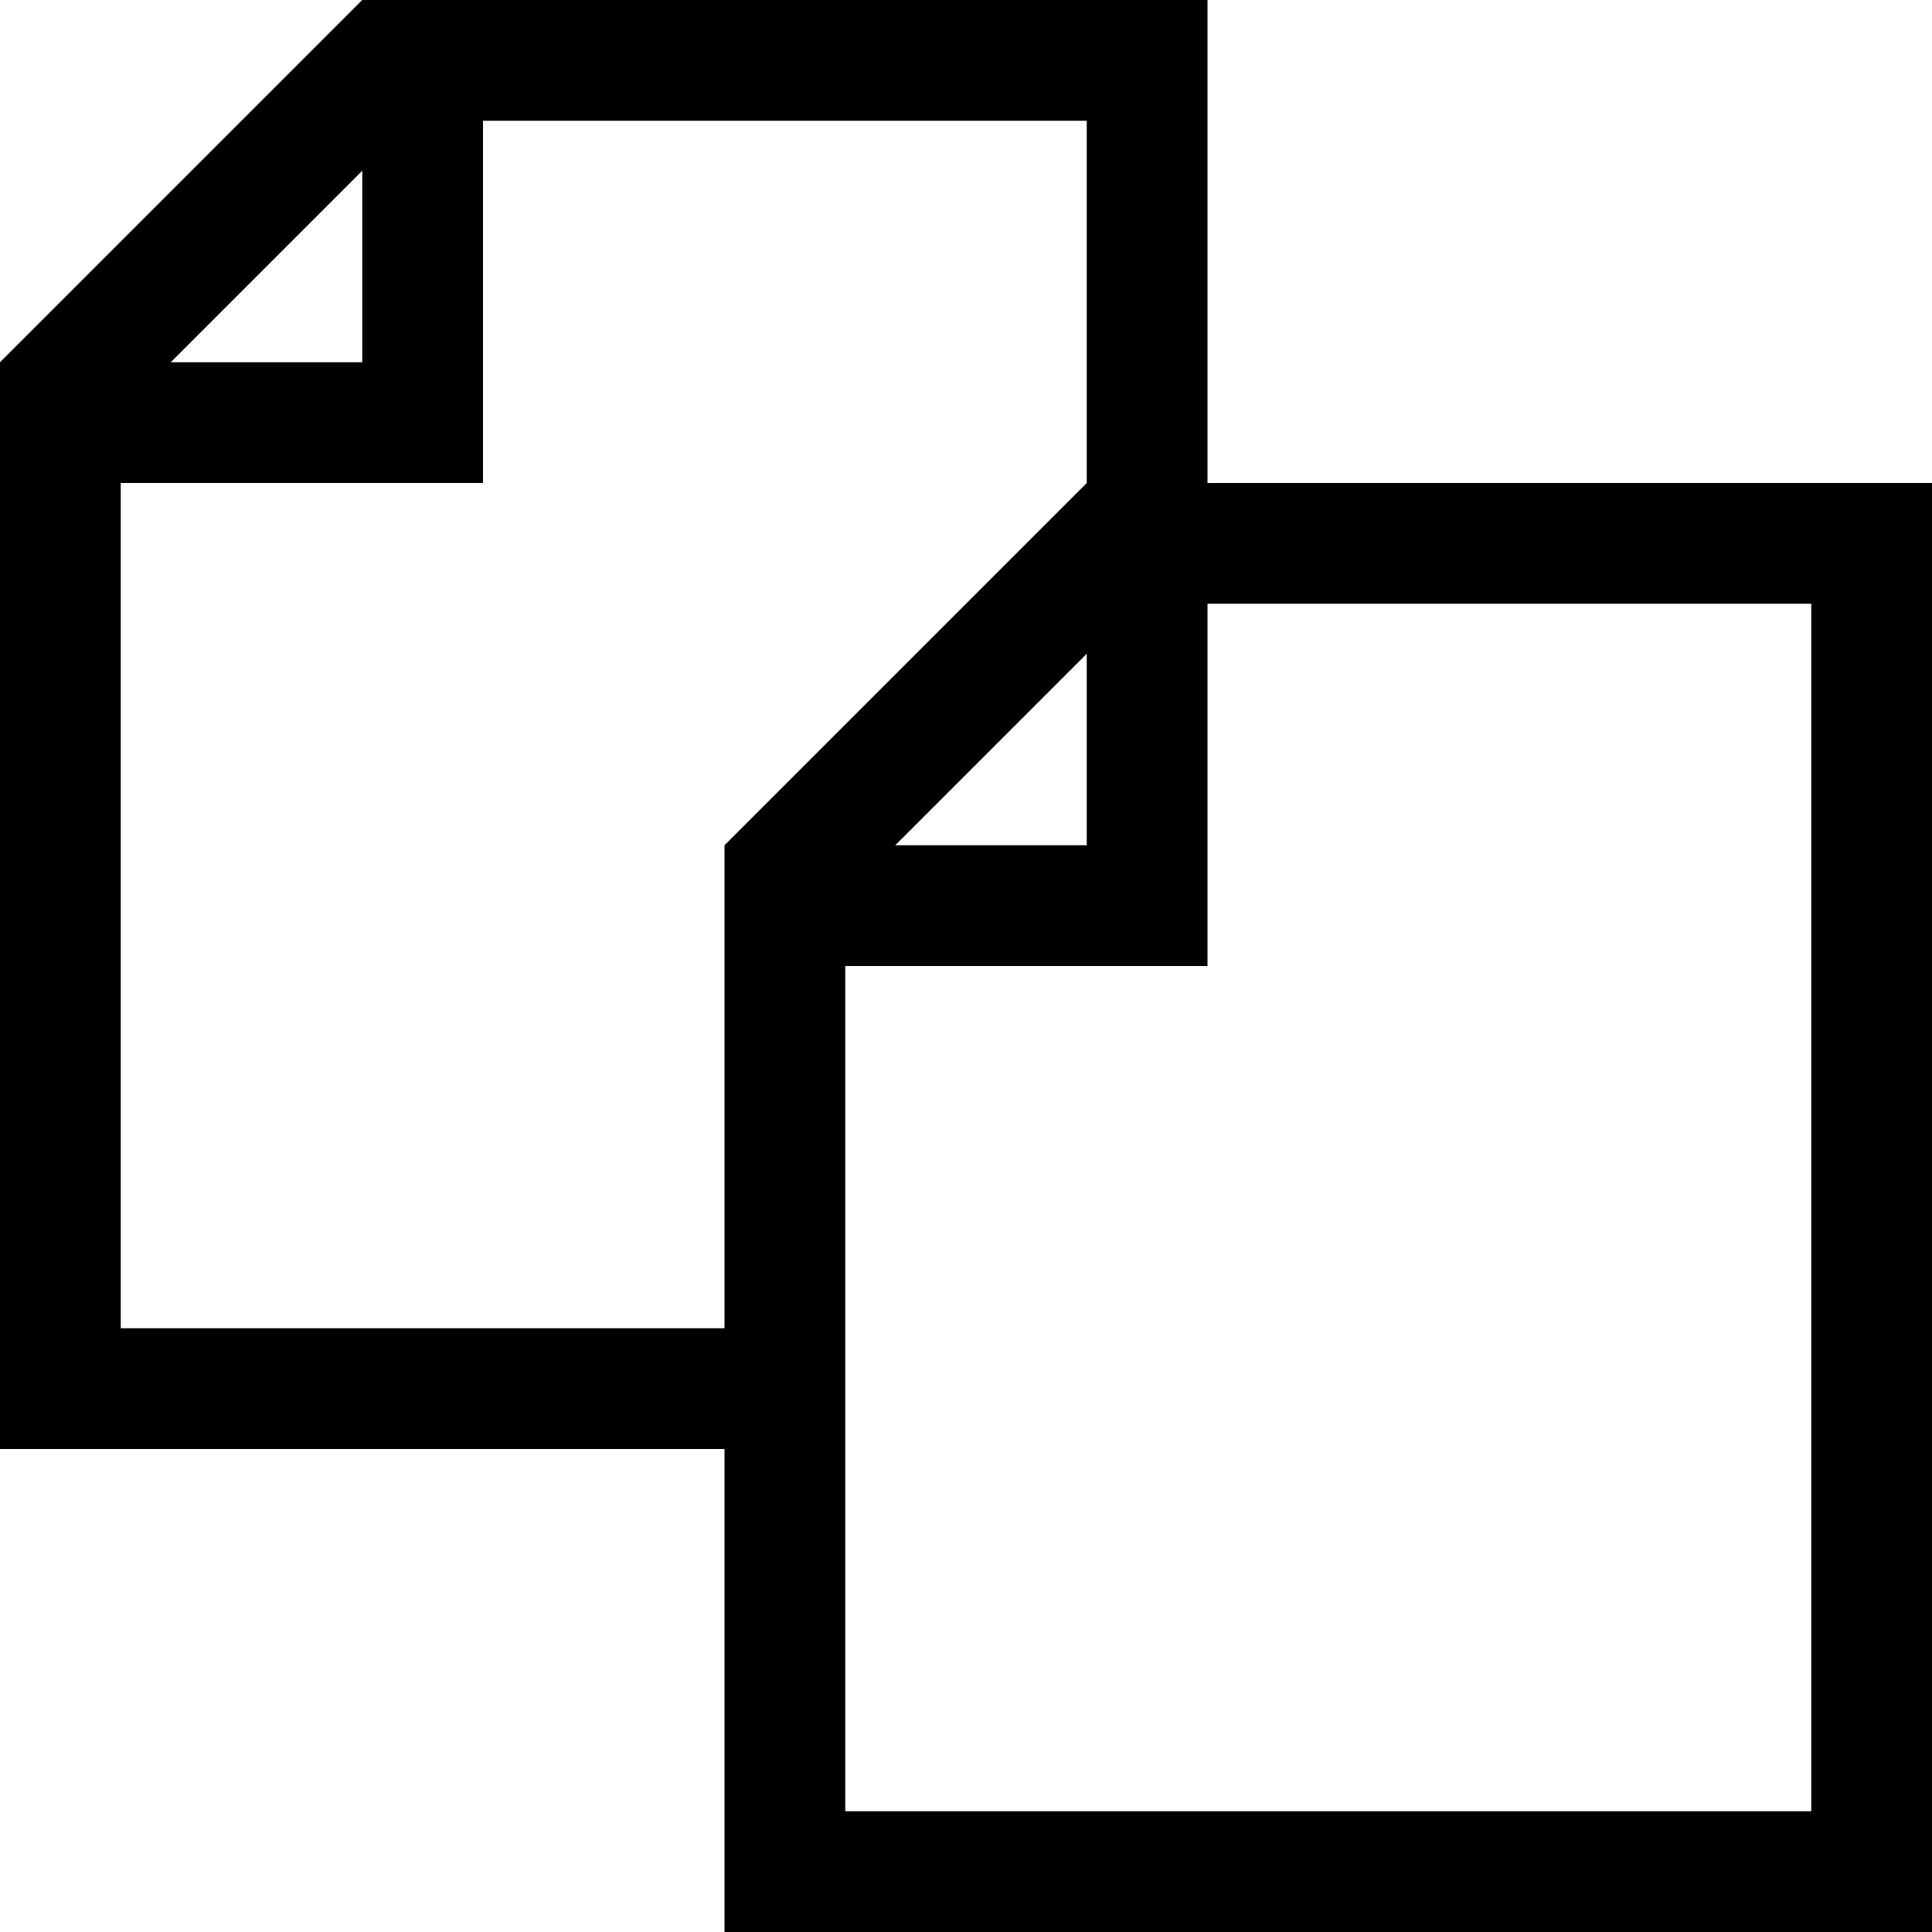
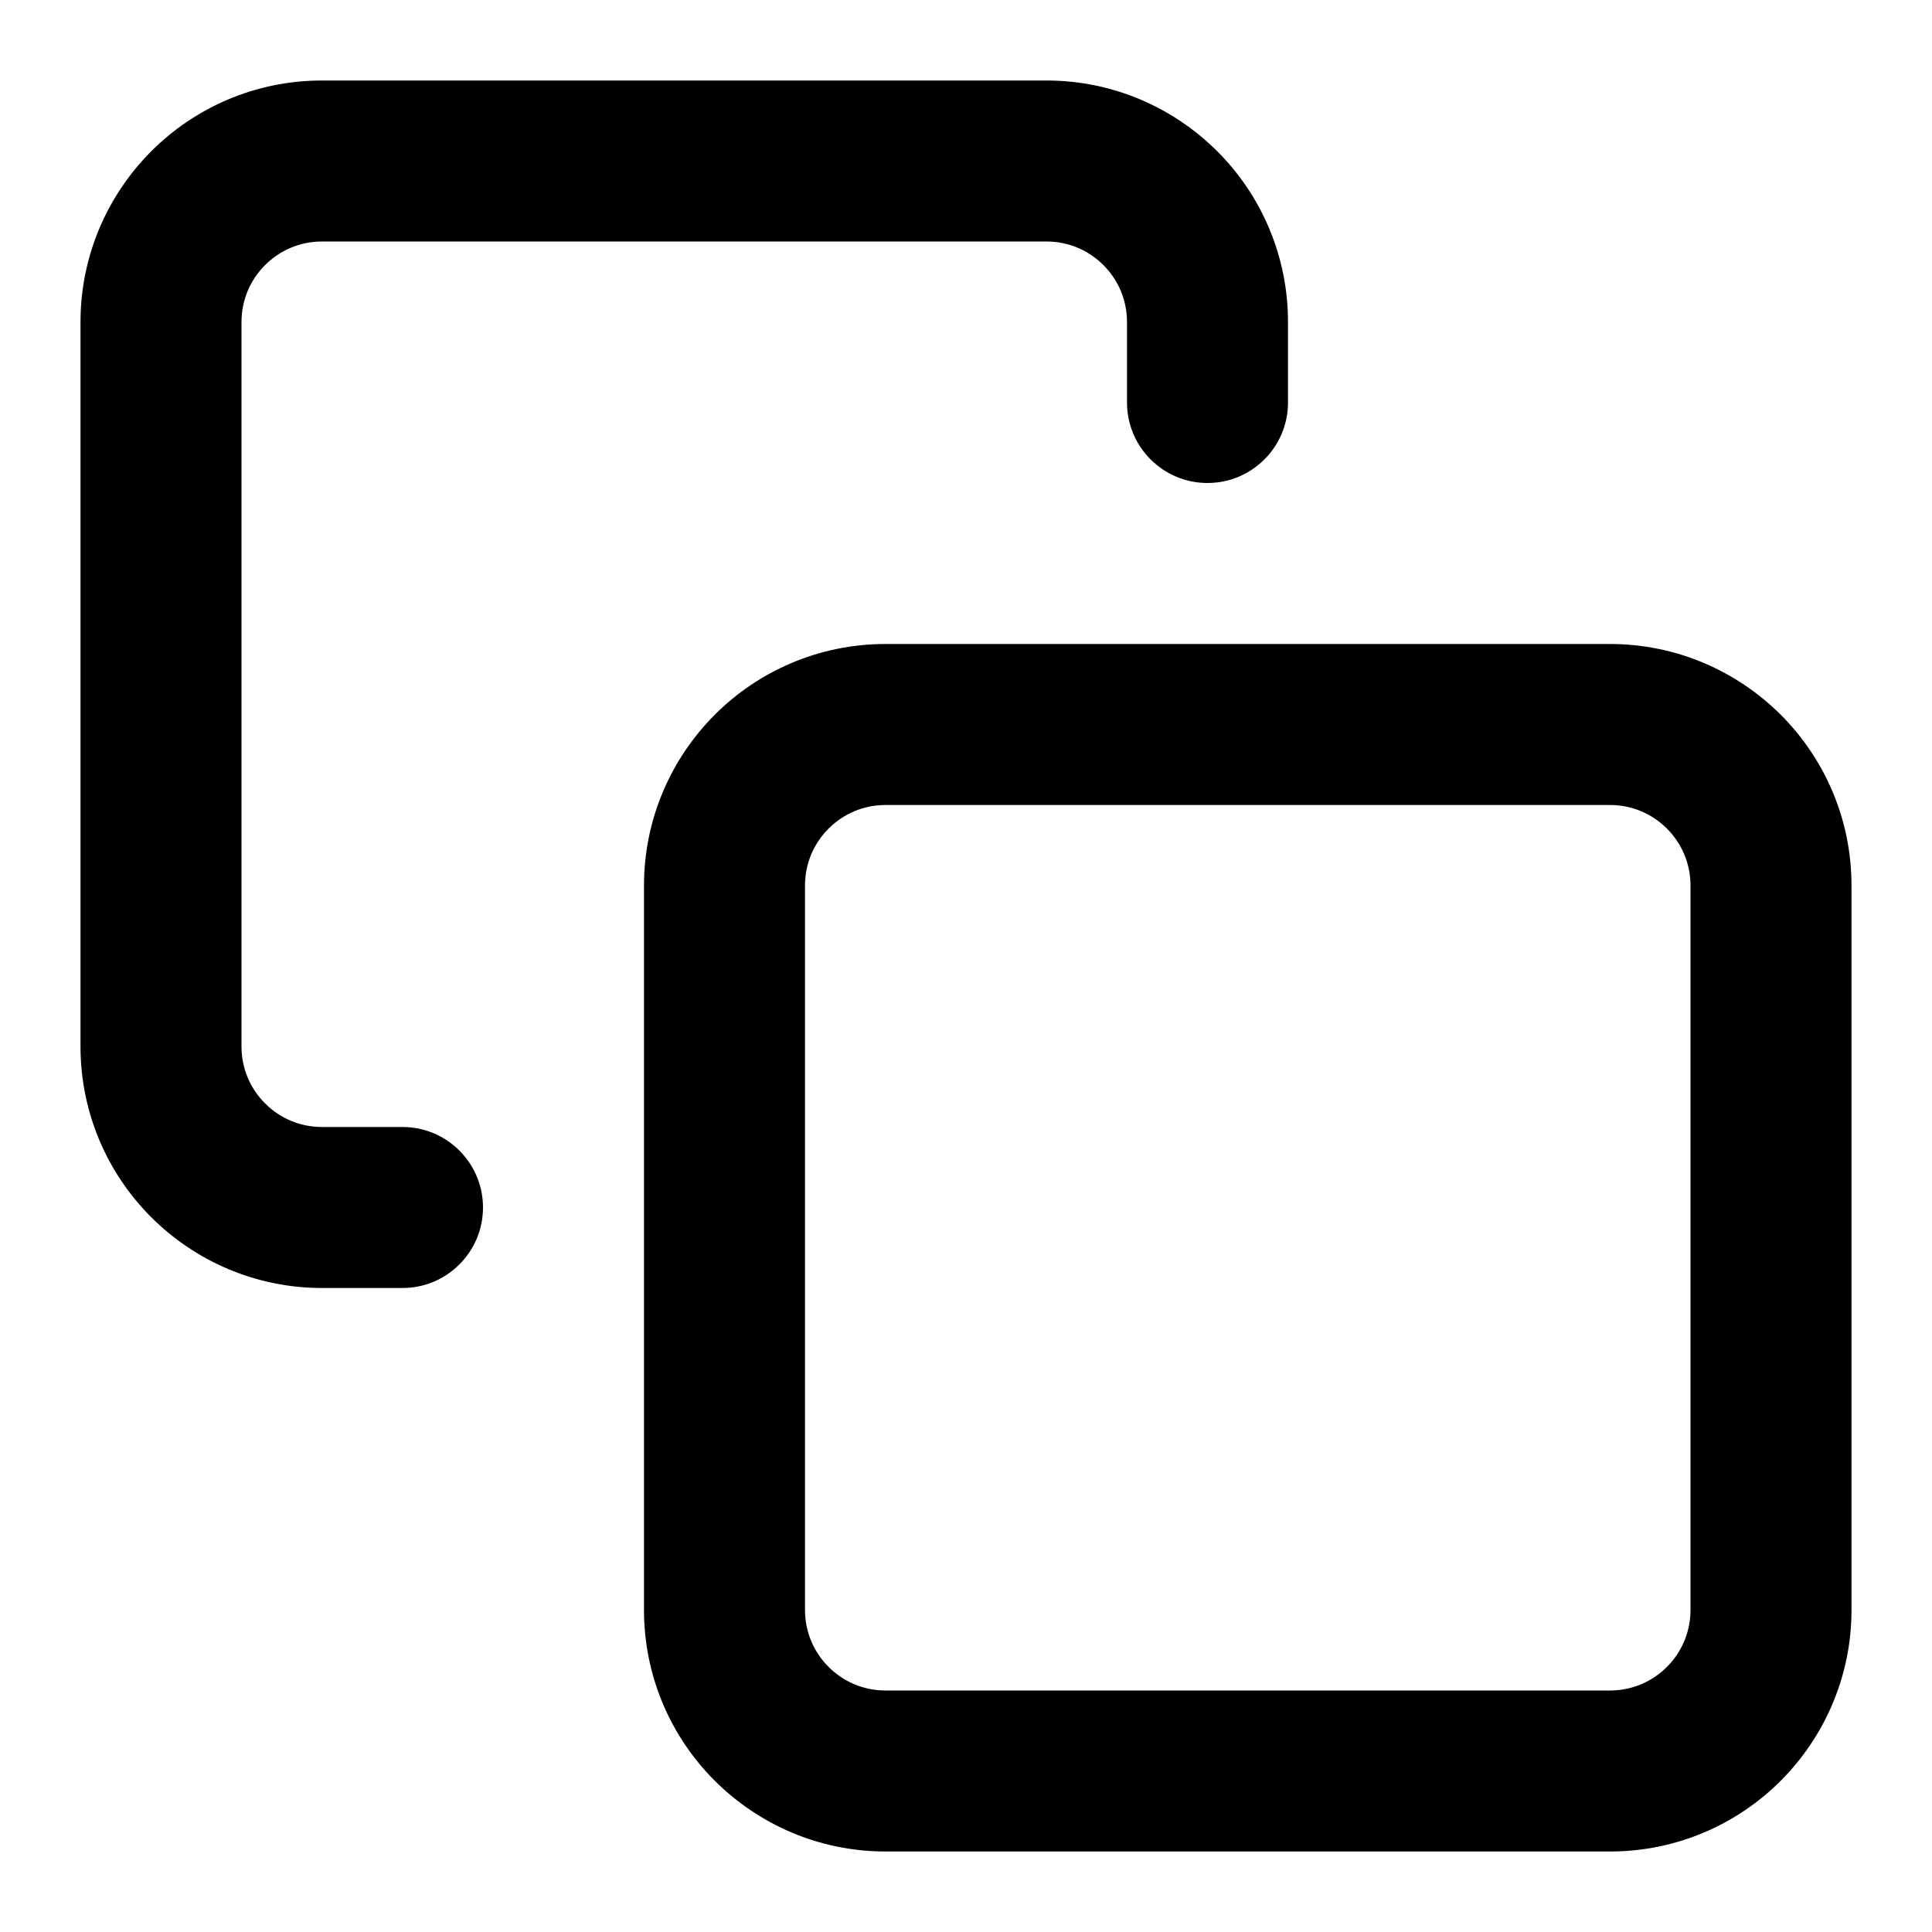
- <svg xmlns="http://www.w3.org/2000/svg" version="1.1" width="32" height="32" viewBox="0 0 32 32">
-   <path d="M20 8v-8h-14l-6 6v18h12v8h20v-24h-12zM6 2.828v3.172h-3.172l3.172-3.172zM2 22v-14h6v-6h10v6l-6 6v8h-10zM18 10.828v3.172h-3.172l3.172-3.172zM30 30h-16v-14h6v-6h10v20z" />
+ <svg xmlns="http://www.w3.org/2000/svg" version="1.1" width="24" height="24" viewBox="0 0 24 24">
+   <path d="M11 8c-0.828 0-1.58 0.337-2.121 0.879s-0.879 1.293-0.879 2.121v9c0 0.828 0.337 1.58 0.879 2.121s1.293 0.879 2.121 0.879h9c0.828 0 1.58-0.337 2.121-0.879s0.879-1.293 0.879-2.121v-9c0-0.828-0.337-1.58-0.879-2.121s-1.293-0.879-2.121-0.879zM11 10h9c0.276 0 0.525 0.111 0.707 0.293s0.293 0.431 0.293 0.707v9c0 0.276-0.111 0.525-0.293 0.707s-0.431 0.293-0.707 0.293h-9c-0.276 0-0.525-0.111-0.707-0.293s-0.293-0.431-0.293-0.707v-9c0-0.276 0.111-0.525 0.293-0.707s0.431-0.293 0.707-0.293zM5 14h-1c-0.276 0-0.525-0.111-0.707-0.293s-0.293-0.431-0.293-0.707v-9c0-0.276 0.111-0.525 0.293-0.707s0.431-0.293 0.707-0.293h9c0.276 0 0.525 0.111 0.707 0.293s0.293 0.431 0.293 0.707v1c0 0.552 0.448 1 1 1s1-0.448 1-1v-1c0-0.828-0.337-1.58-0.879-2.121s-1.293-0.879-2.121-0.879h-9c-0.828 0-1.58 0.337-2.121 0.879s-0.879 1.293-0.879 2.121v9c0 0.828 0.337 1.58 0.879 2.121s1.293 0.879 2.121 0.879h1c0.552 0 1-0.448 1-1s-0.448-1-1-1z" />
</svg>
